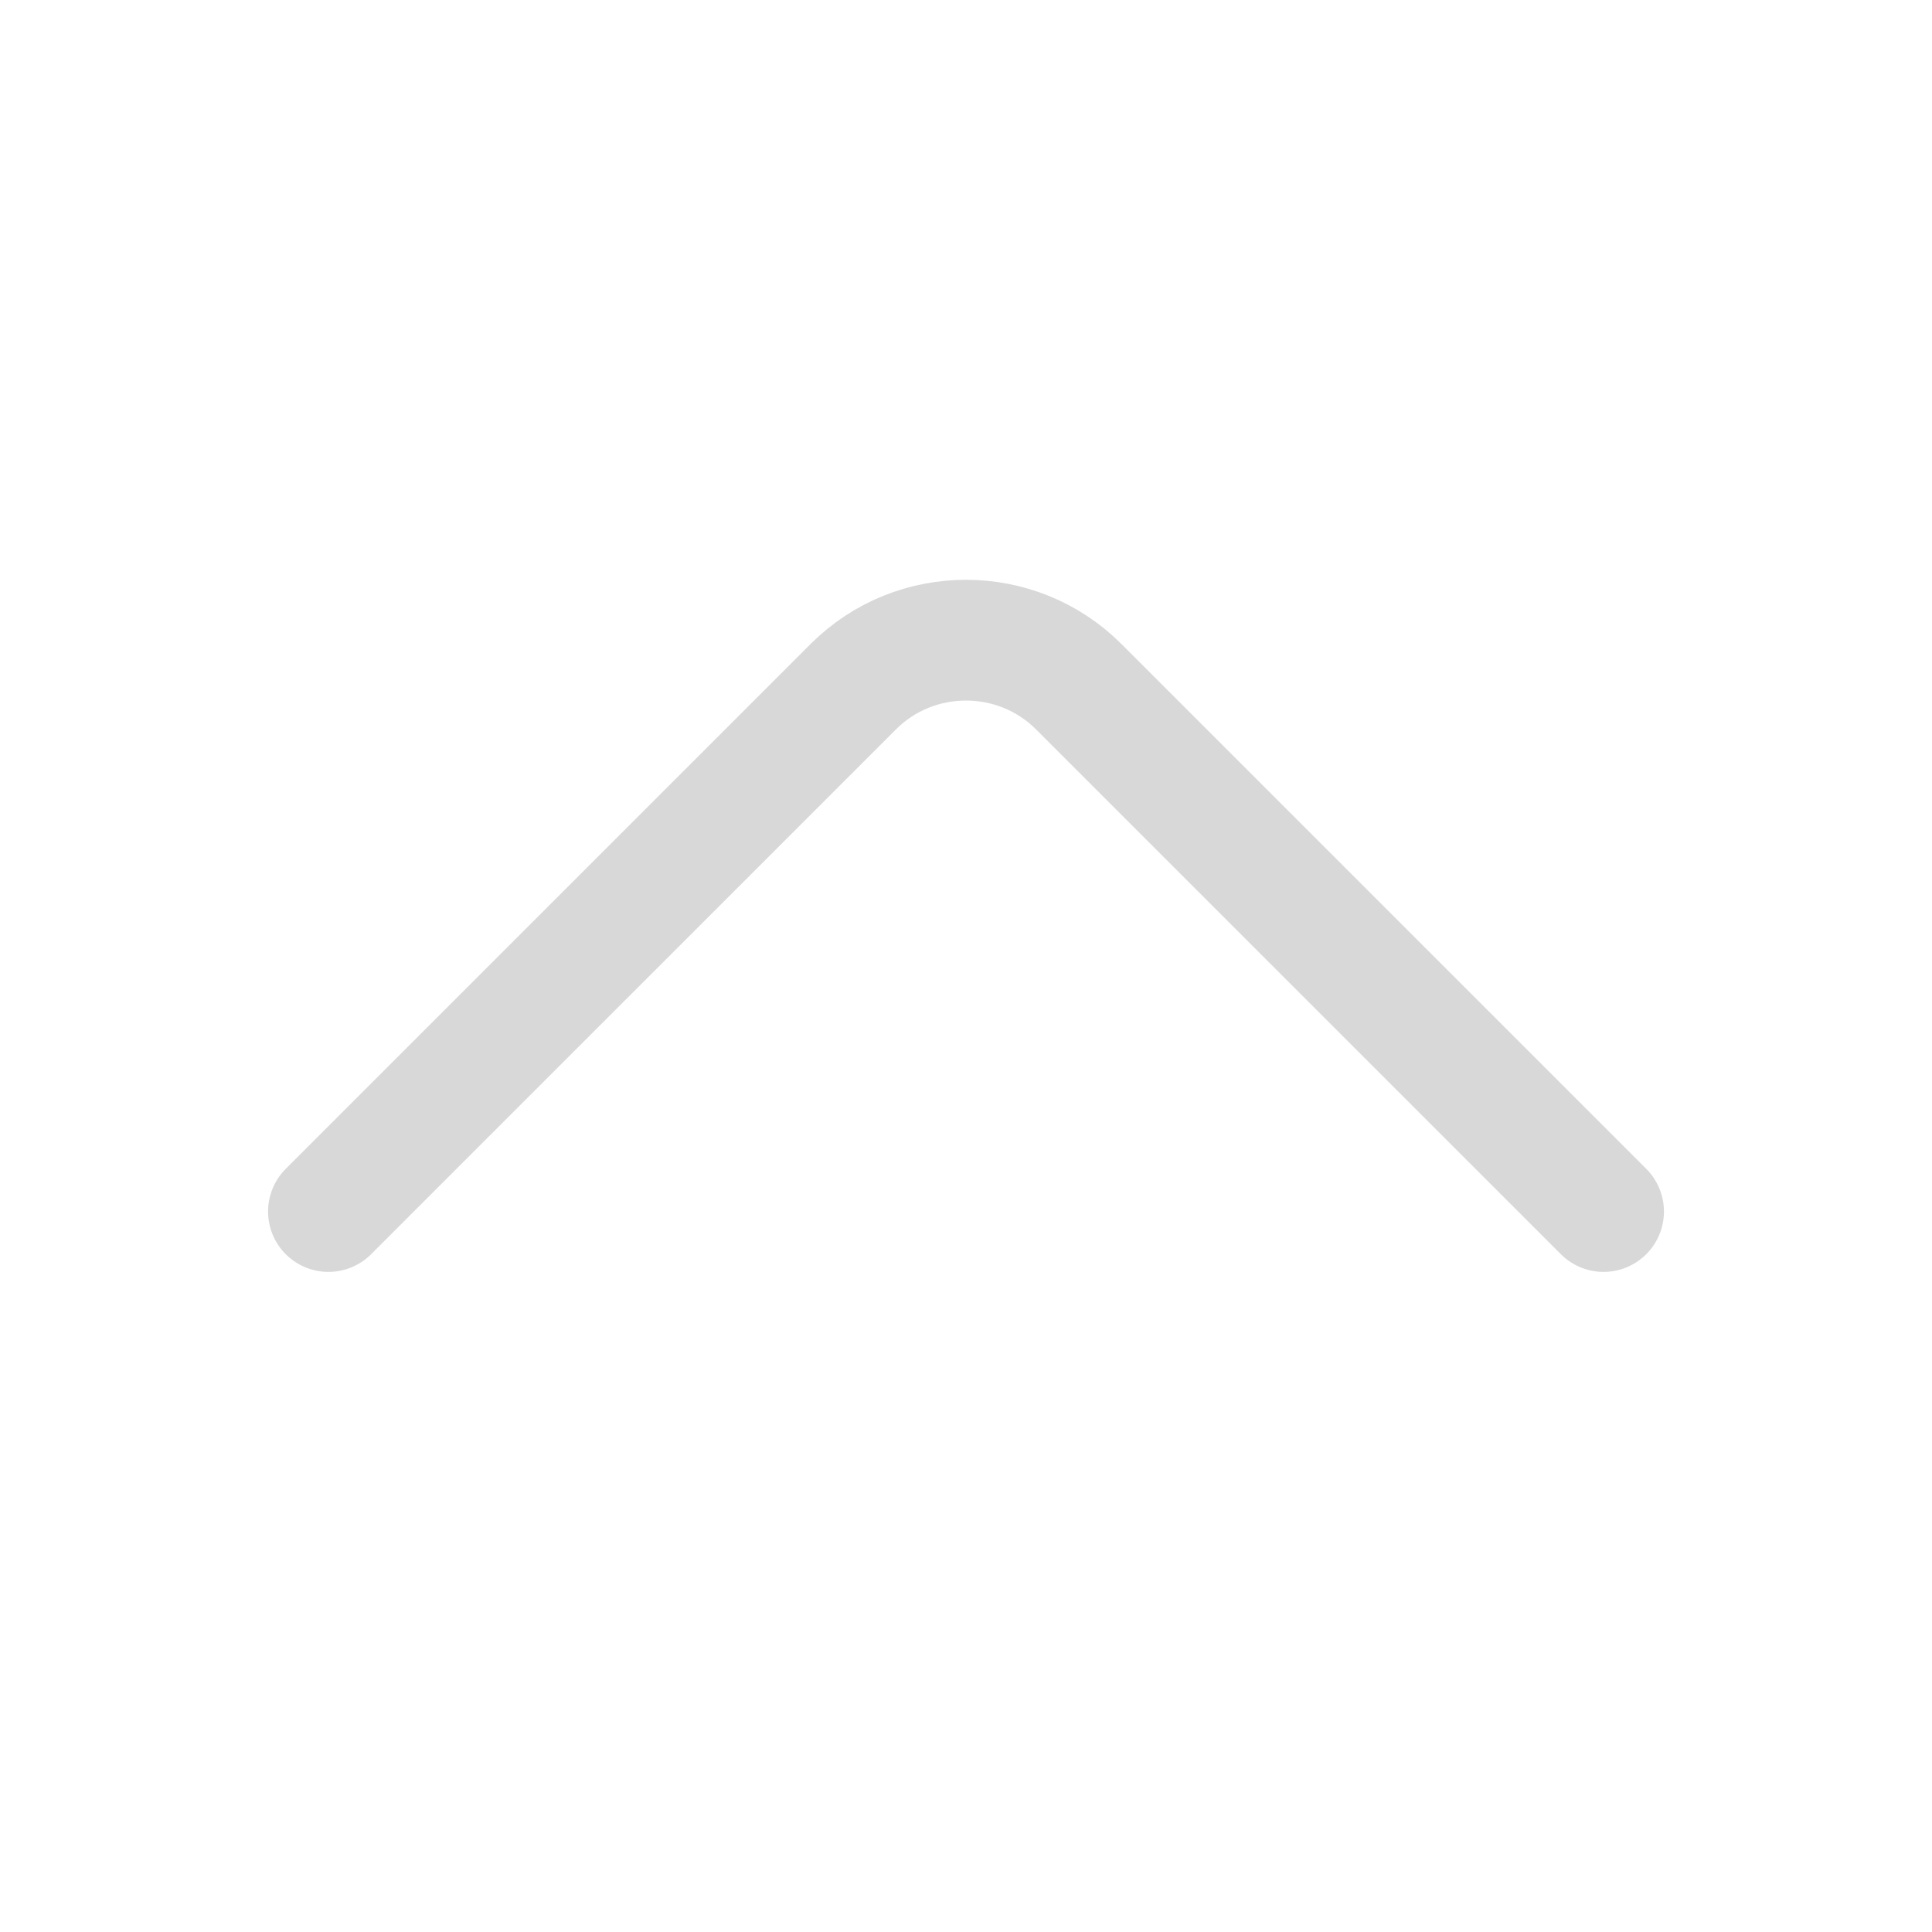
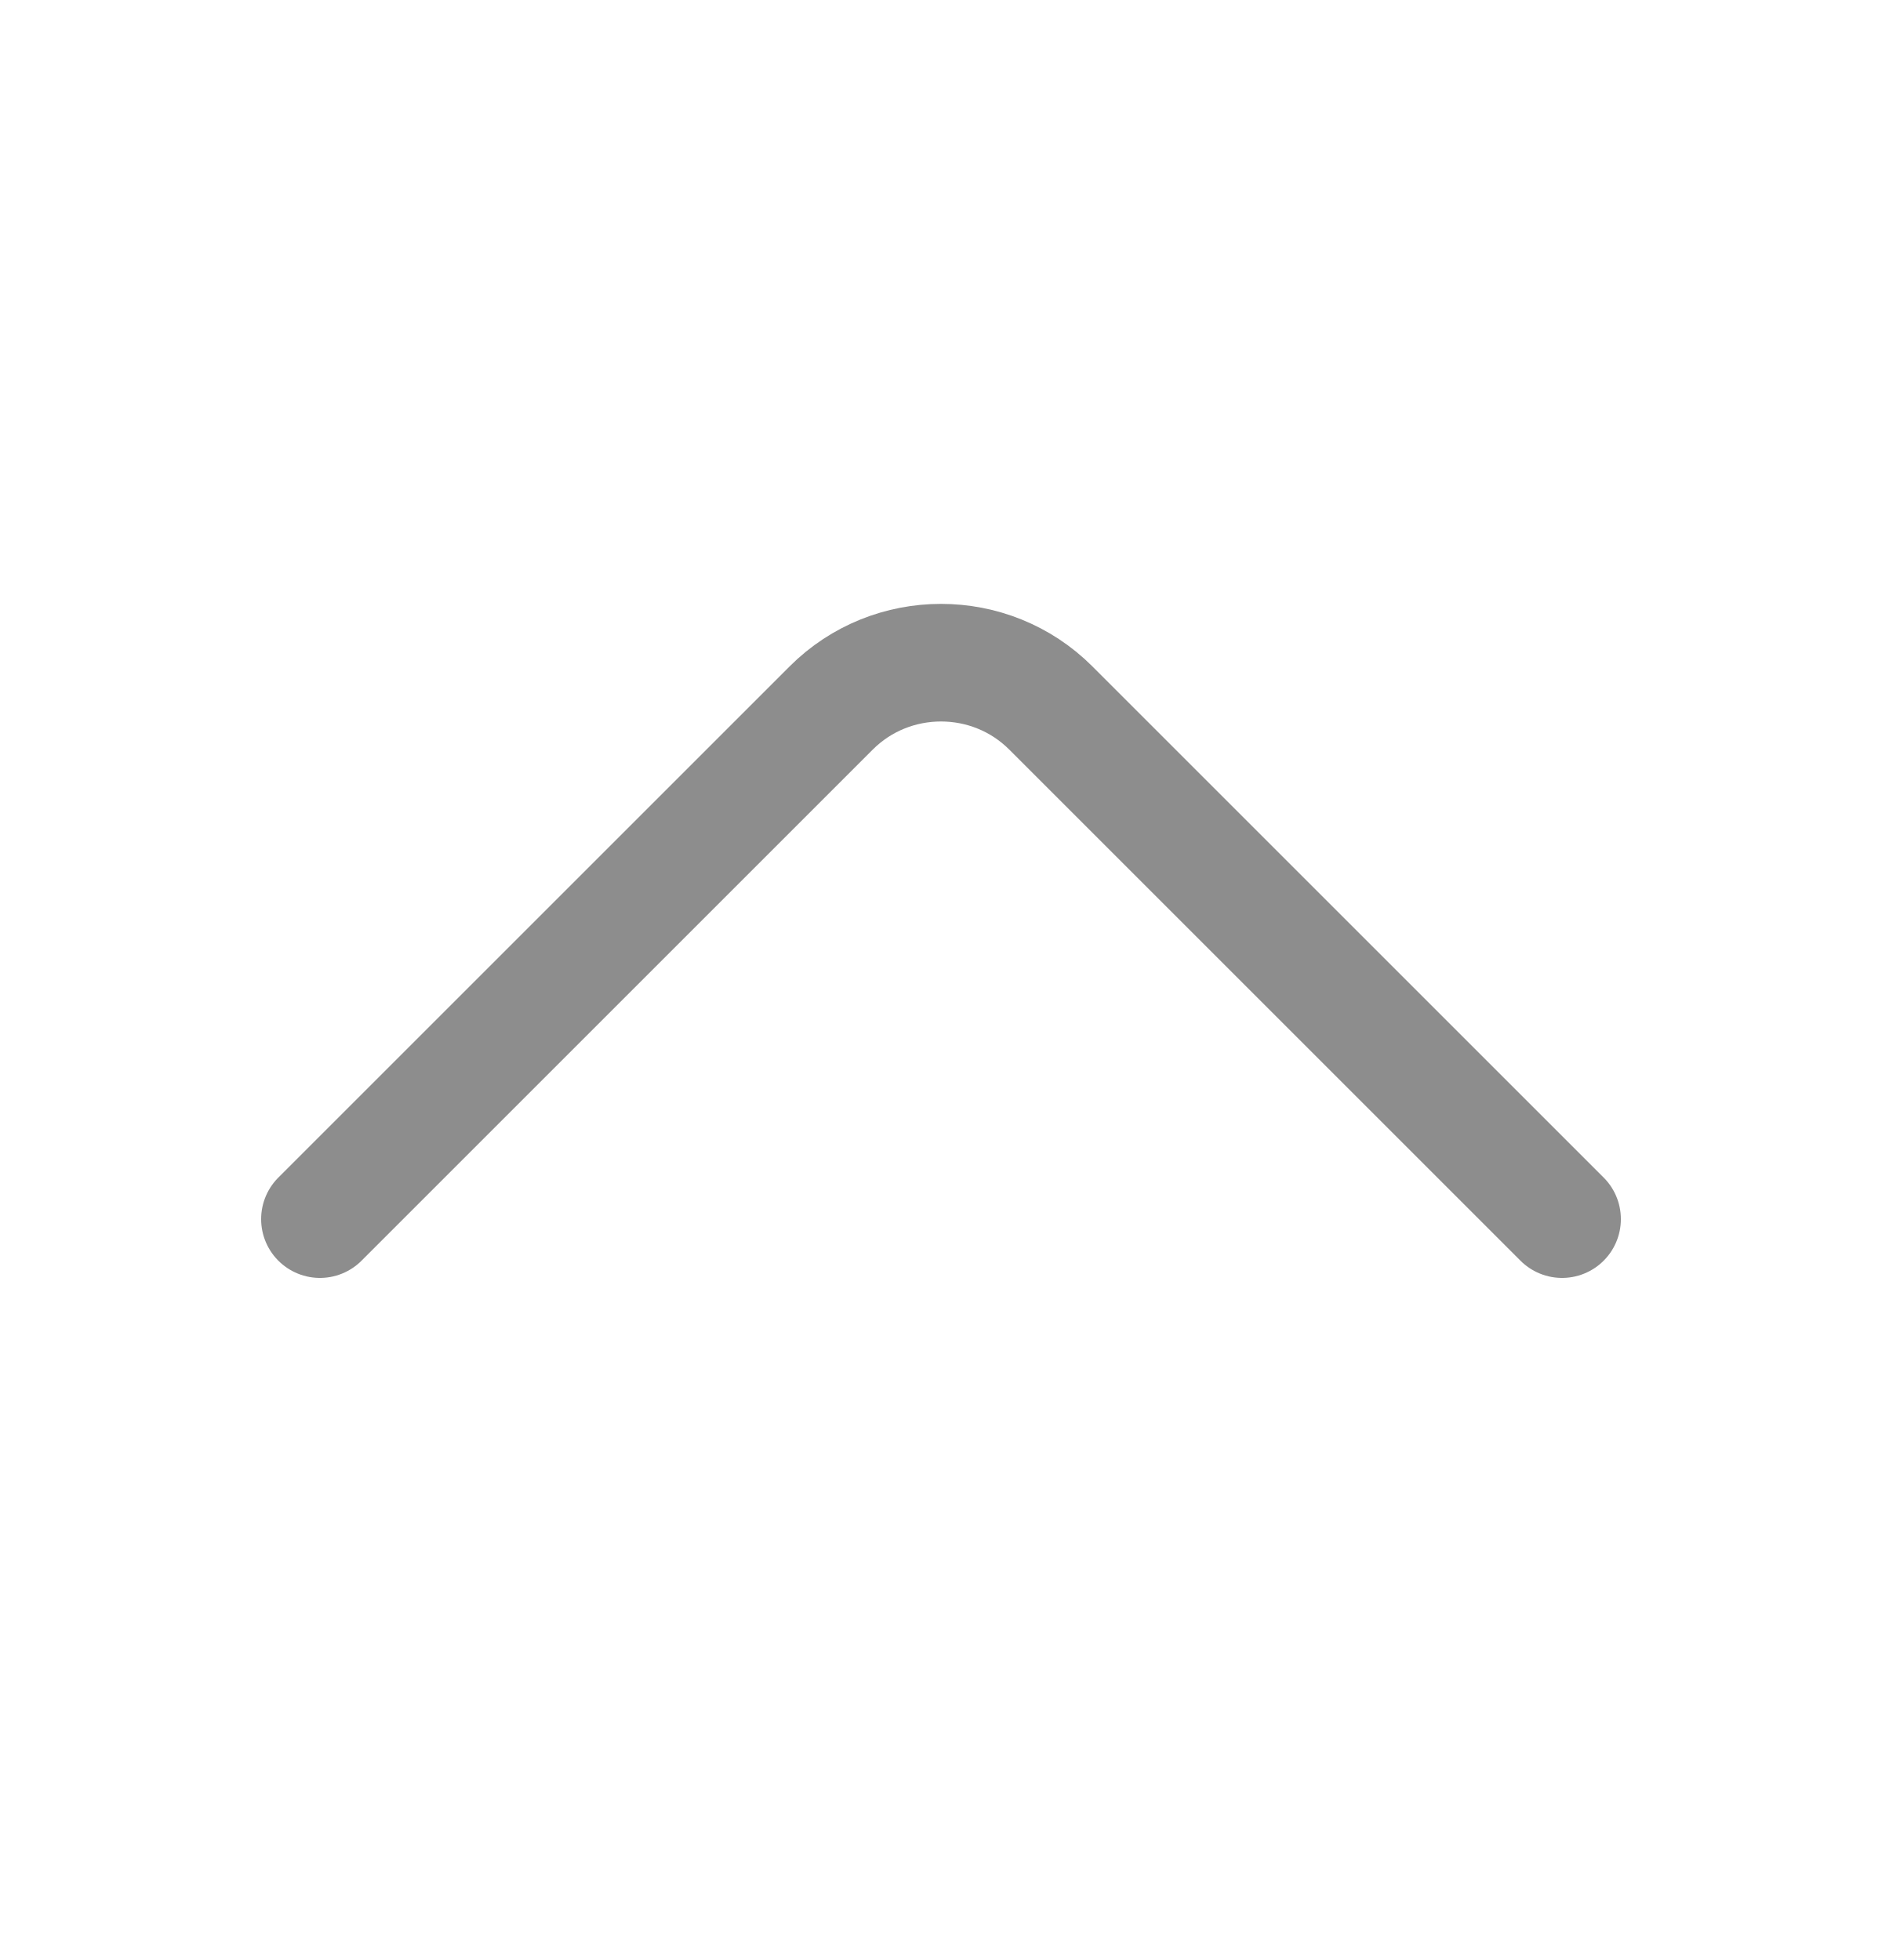
- <svg xmlns="http://www.w3.org/2000/svg" width="24" height="24" viewBox="0 0 24 24" fill="none">
-   <path d="M19.92 15.05L13.4 8.53C12.63 7.76 11.37 7.76 10.6 8.53L4.08 15.05" stroke="#7E7E7E" stroke-opacity="0.3" stroke-width="1.5" stroke-miterlimit="10" stroke-linecap="round" stroke-linejoin="round" />
+ <svg xmlns="http://www.w3.org/2000/svg" width="24" height="25" viewBox="0 0 24 25" fill="none">
+   <path d="M19.92 15.55L13.4 9.03C12.63 8.26 11.37 8.26 10.6 9.03L4.08 15.55" stroke="#8D8D8D" stroke-width="1.5" stroke-miterlimit="10" stroke-linecap="round" stroke-linejoin="round" />
</svg>
